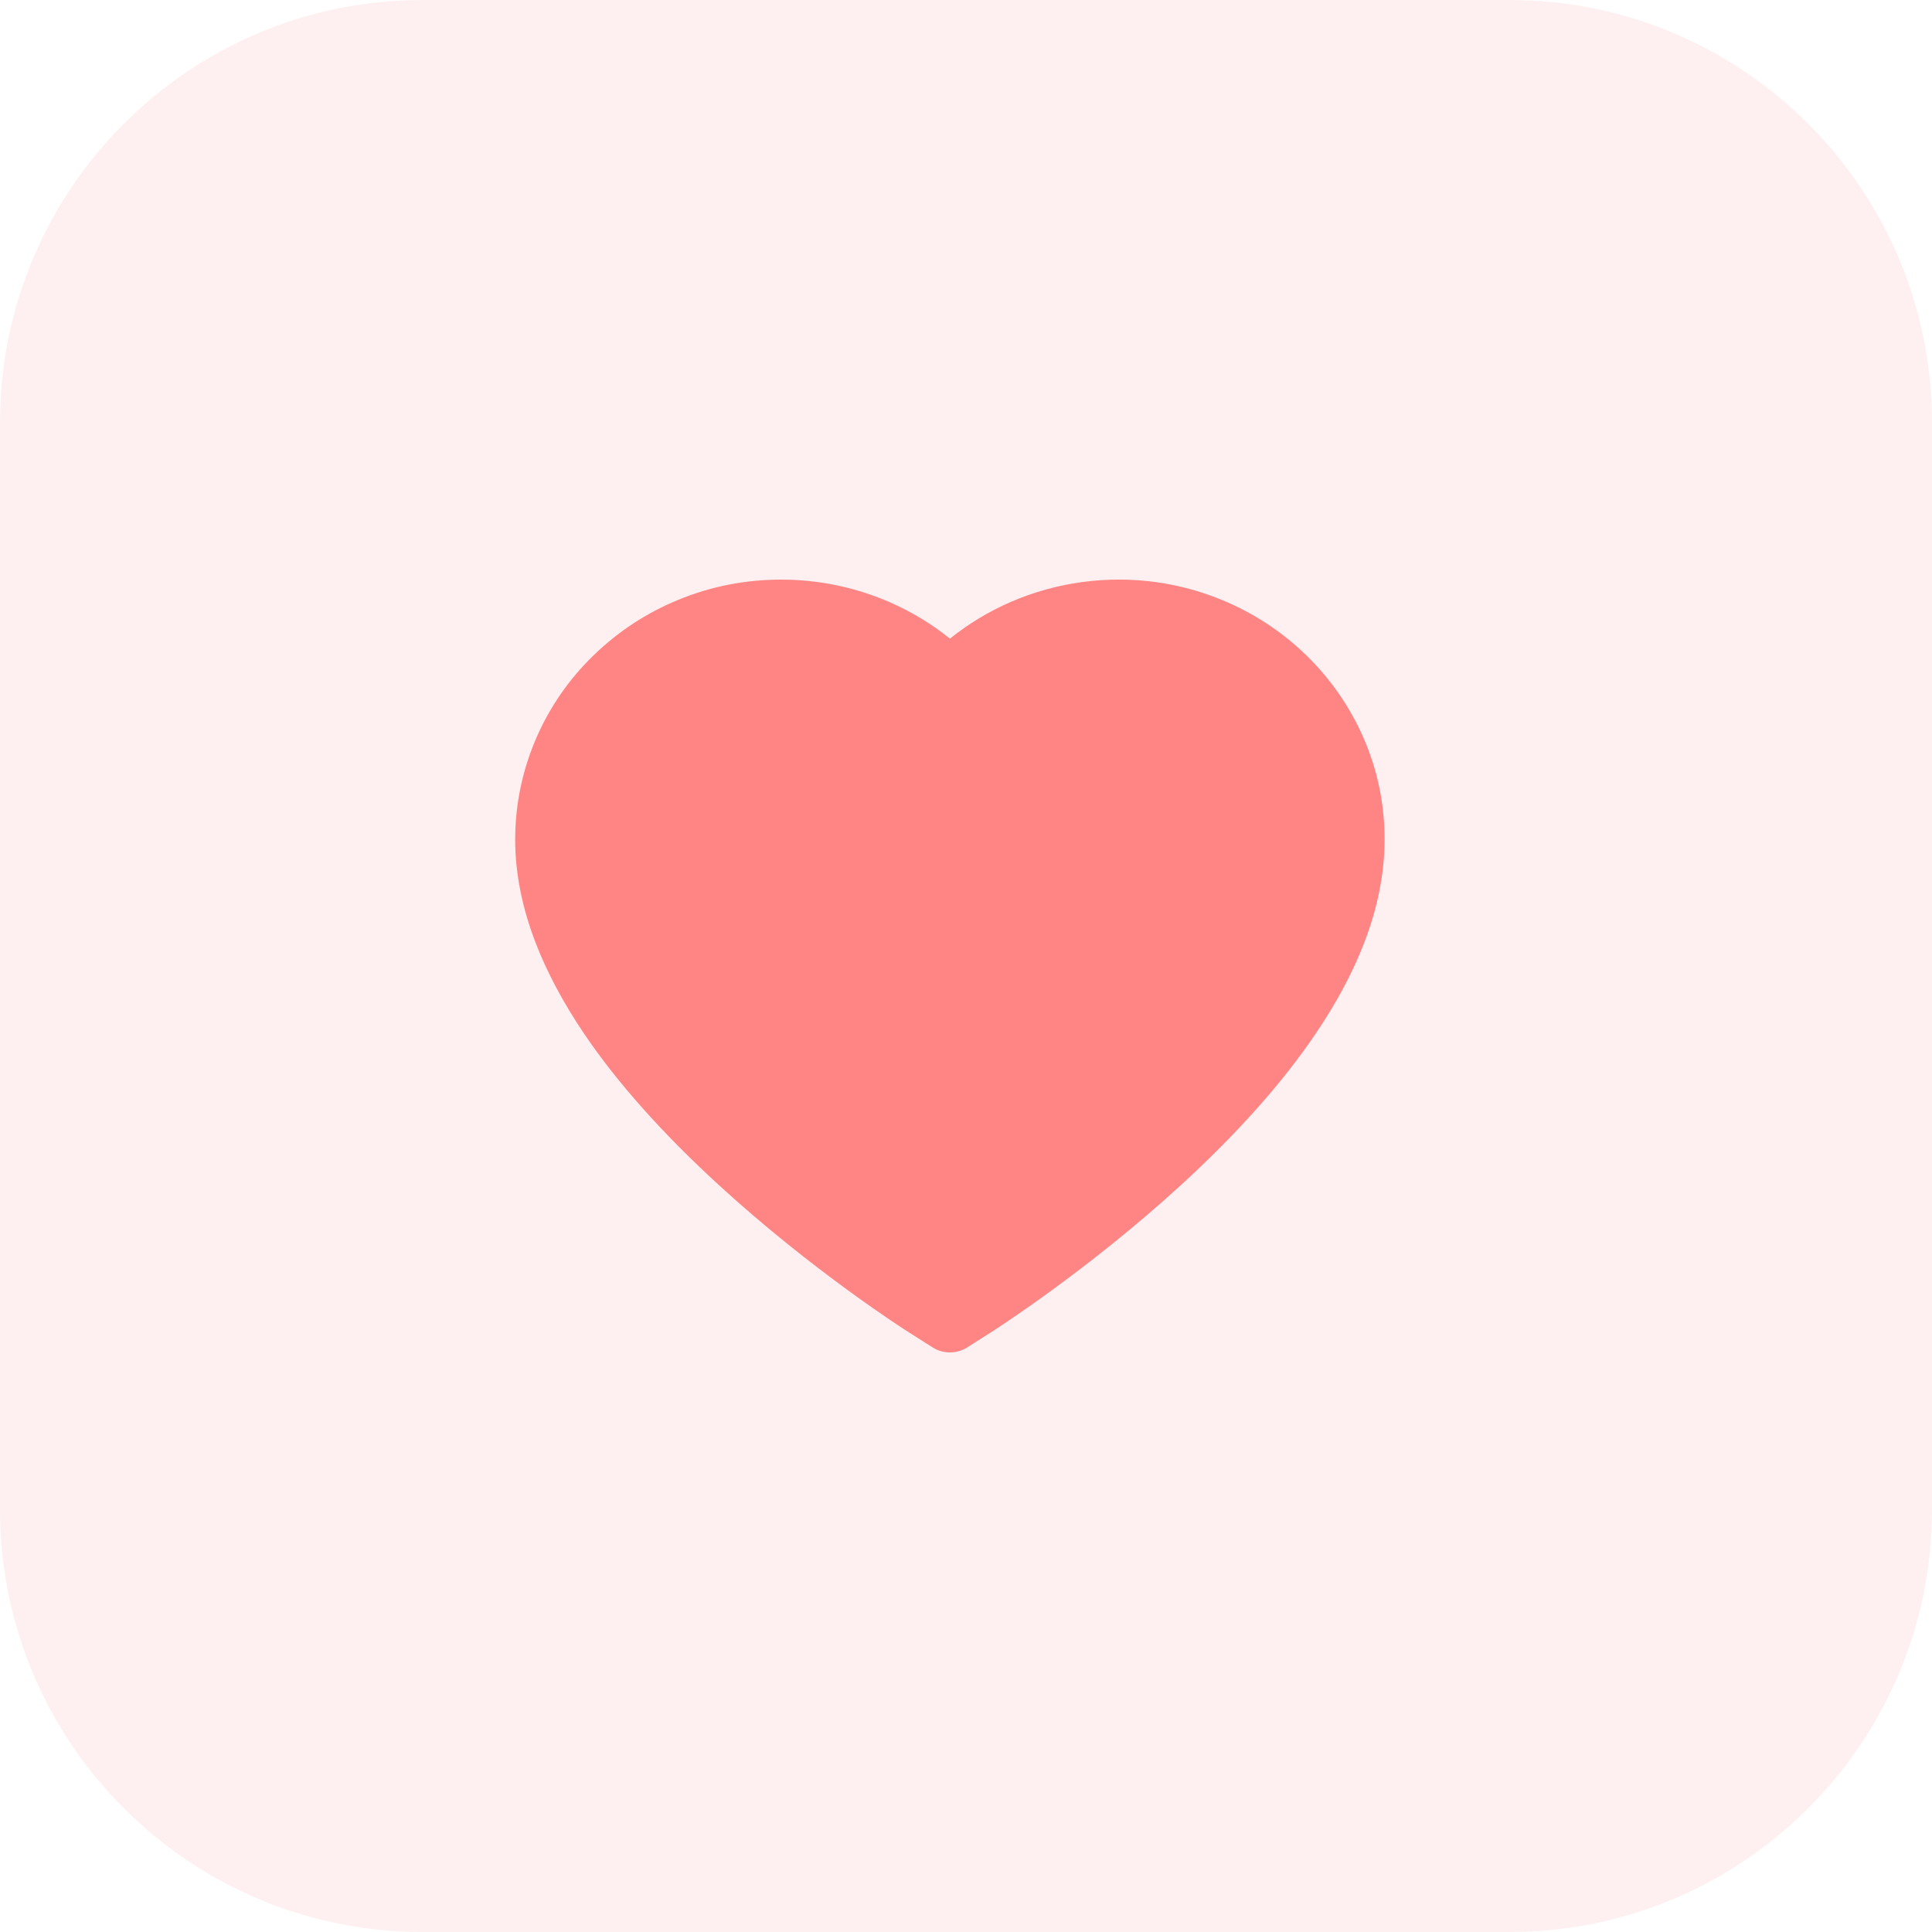
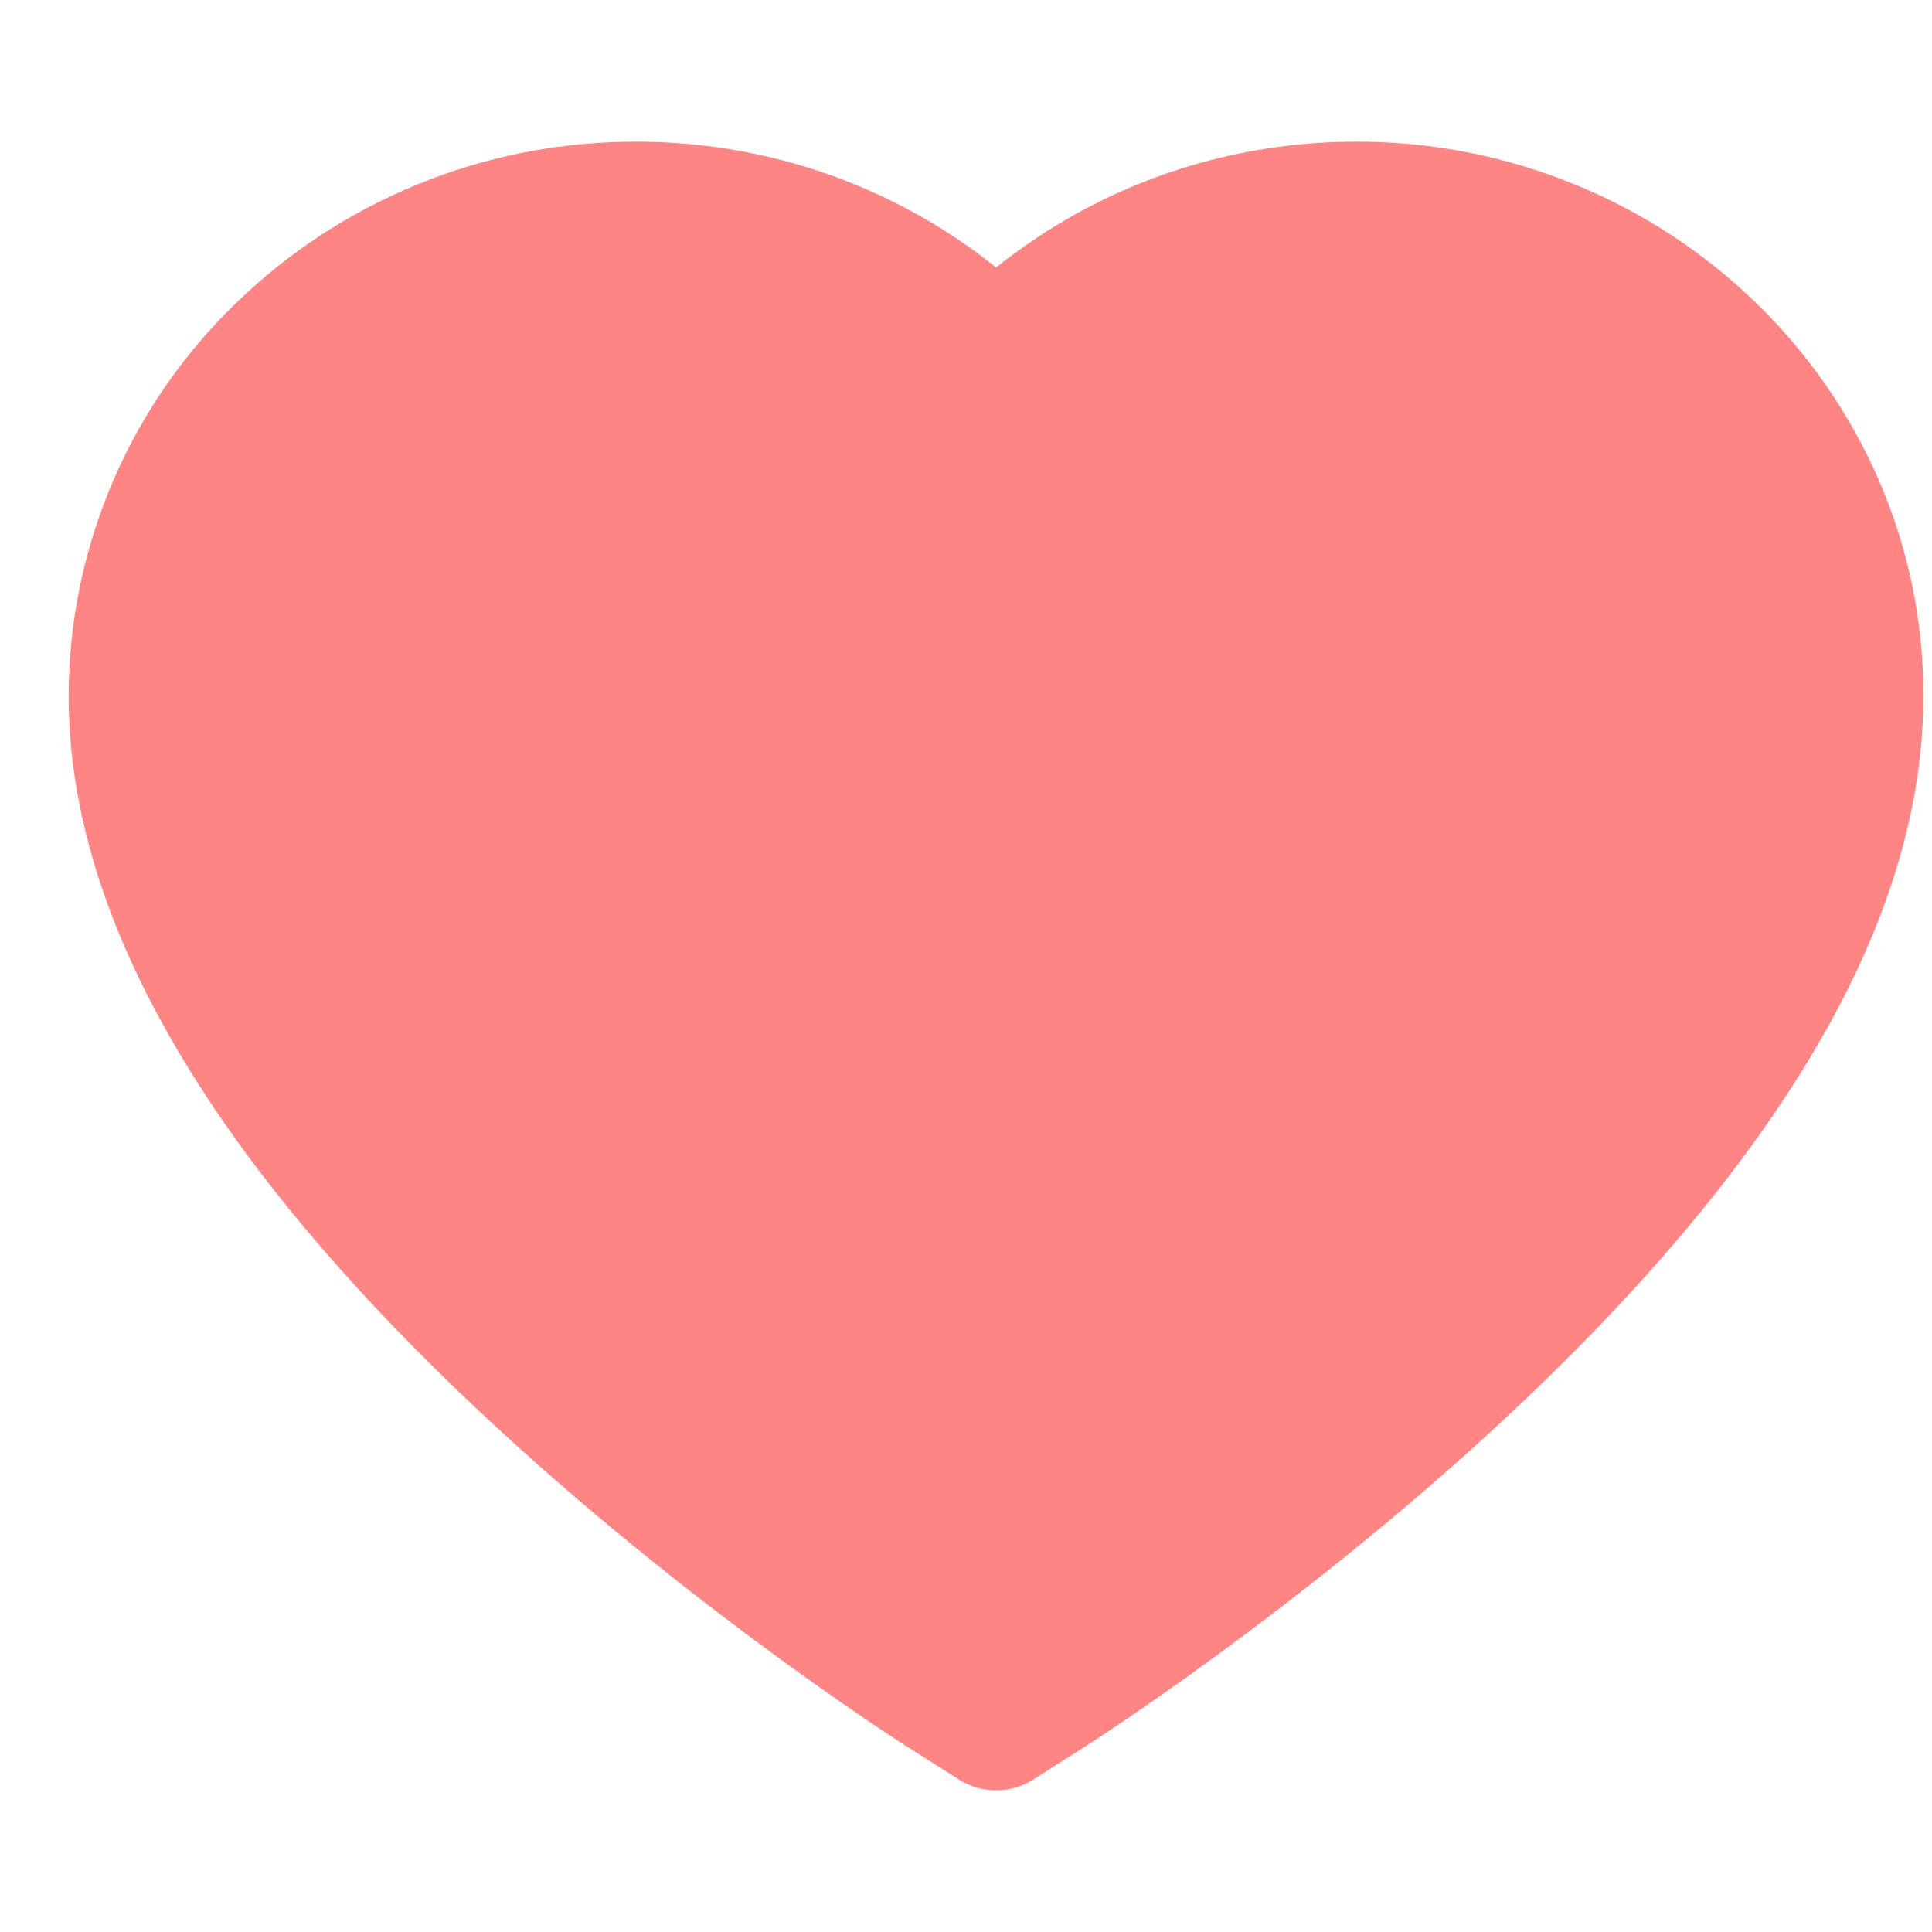
- <svg xmlns="http://www.w3.org/2000/svg" width="32" height="32" viewBox="0 0 32 32" fill="none">
-   <rect width="32" height="32" rx="7" fill="#FEF0F0" />
-   <path d="M22.585 12.223C22.361 11.71 22.039 11.245 21.637 10.854C21.233 10.461 20.758 10.15 20.236 9.936C19.695 9.713 19.115 9.599 18.529 9.6C17.708 9.6 16.906 9.823 16.209 10.245C16.043 10.346 15.884 10.457 15.734 10.578C15.584 10.457 15.426 10.346 15.259 10.245C14.562 9.823 13.761 9.6 12.939 9.6C12.347 9.6 11.774 9.712 11.232 9.936C10.709 10.151 10.237 10.46 9.832 10.854C9.428 11.244 9.106 11.71 8.883 12.223C8.652 12.757 8.533 13.325 8.533 13.908C8.533 14.459 8.647 15.033 8.872 15.617C9.06 16.105 9.33 16.611 9.675 17.122C10.222 17.931 10.974 18.774 11.907 19.629C13.454 21.047 14.986 22.026 15.051 22.066L15.446 22.317C15.621 22.428 15.846 22.428 16.021 22.317L16.416 22.066C16.481 22.024 18.011 21.047 19.56 19.629C20.493 18.774 21.245 17.931 21.791 17.122C22.137 16.611 22.408 16.105 22.595 15.617C22.82 15.033 22.933 14.459 22.933 13.908C22.935 13.325 22.817 12.757 22.585 12.223Z" fill="#FF8585" />
+ <svg xmlns="http://www.w3.org/2000/svg" width="21" height="21" viewBox="0 0 15 14" fill="none">
+   <path d="M14.585 3.223C14.361 2.71 14.039 2.245 13.636 1.854C13.233 1.462 12.758 1.15 12.236 0.936C11.695 0.713 11.115 0.599 10.53 0.6C9.708 0.6 8.906 0.823 8.209 1.245C8.043 1.346 7.884 1.457 7.734 1.577C7.584 1.457 7.426 1.346 7.259 1.245C6.562 0.823 5.761 0.6 4.939 0.6C4.347 0.6 3.774 0.712 3.232 0.936C2.709 1.151 2.237 1.46 1.832 1.854C1.428 2.244 1.106 2.709 0.883 3.223C0.652 3.757 0.533 4.325 0.533 4.908C0.533 5.459 0.647 6.033 0.872 6.617C1.06 7.105 1.33 7.611 1.675 8.122C2.222 8.931 2.974 9.774 3.907 10.629C5.454 12.047 6.986 13.026 7.051 13.066L7.446 13.317C7.621 13.428 7.846 13.428 8.021 13.317L8.416 13.066C8.481 13.024 10.011 12.047 11.56 10.629C12.493 9.774 13.245 8.931 13.791 8.122C14.137 7.611 14.408 7.105 14.595 6.617C14.82 6.033 14.933 5.459 14.933 4.908C14.935 4.325 14.817 3.757 14.585 3.223Z" fill="#FF8585" />
</svg>
